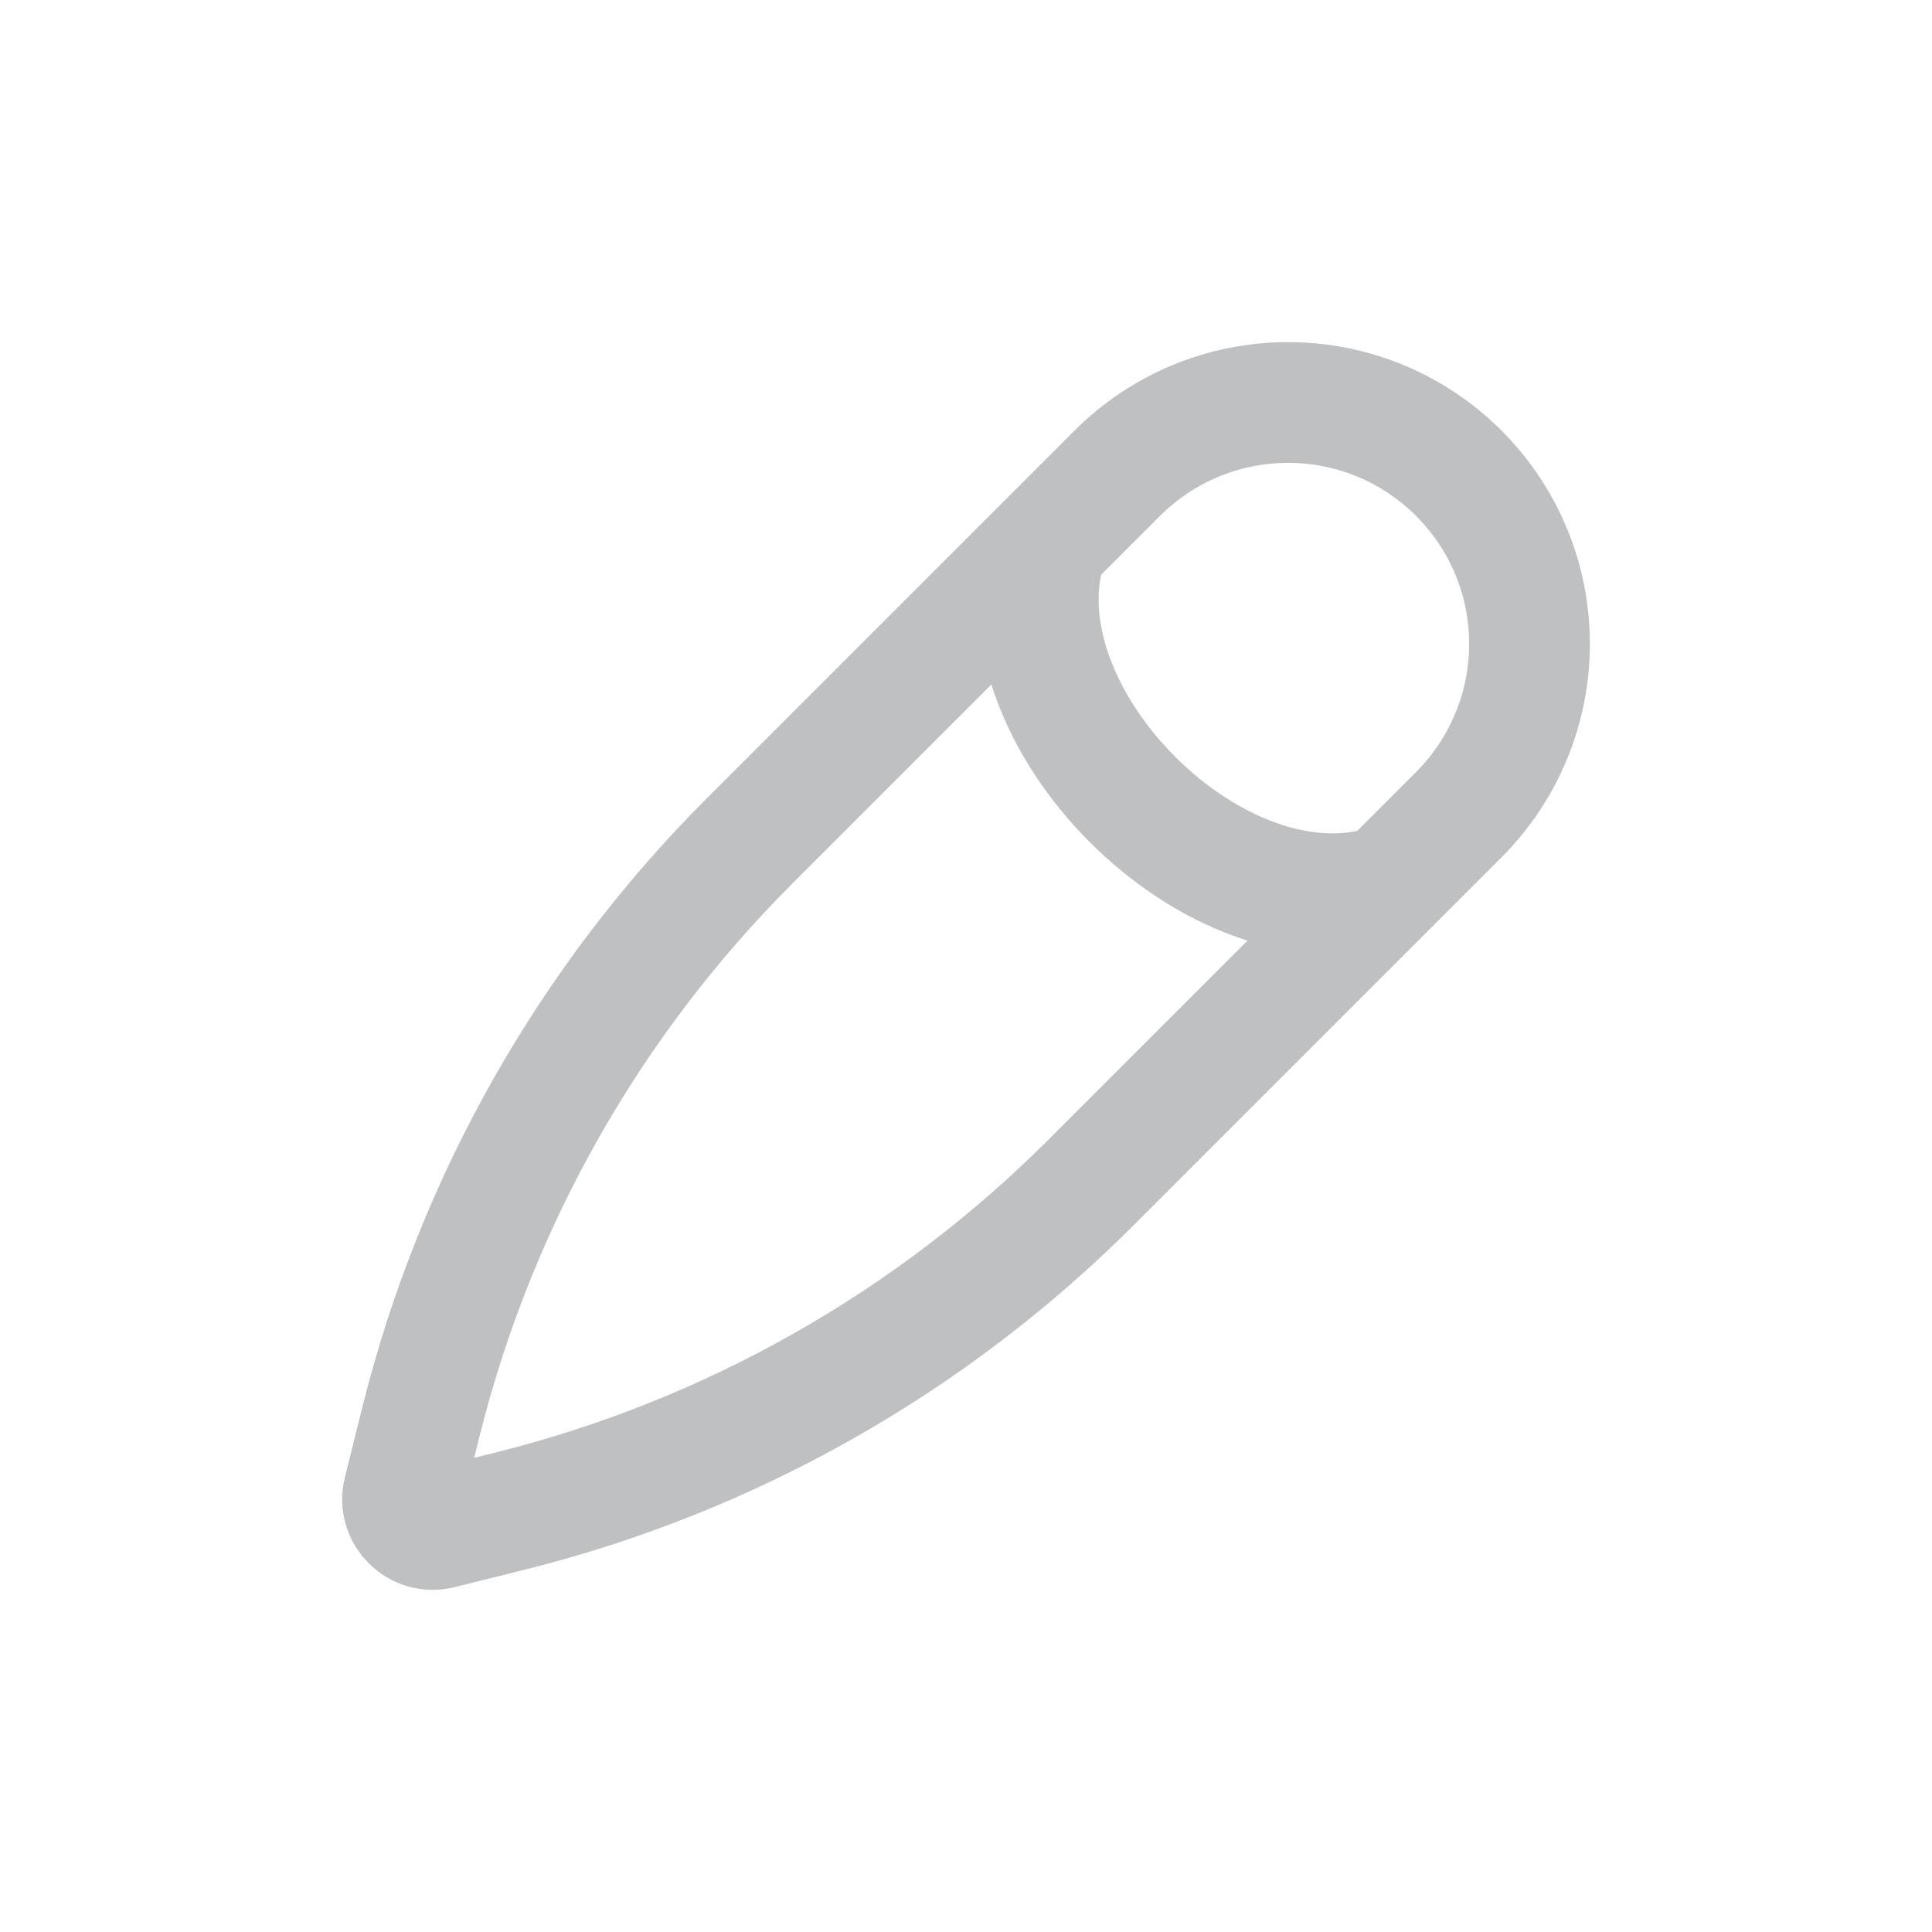
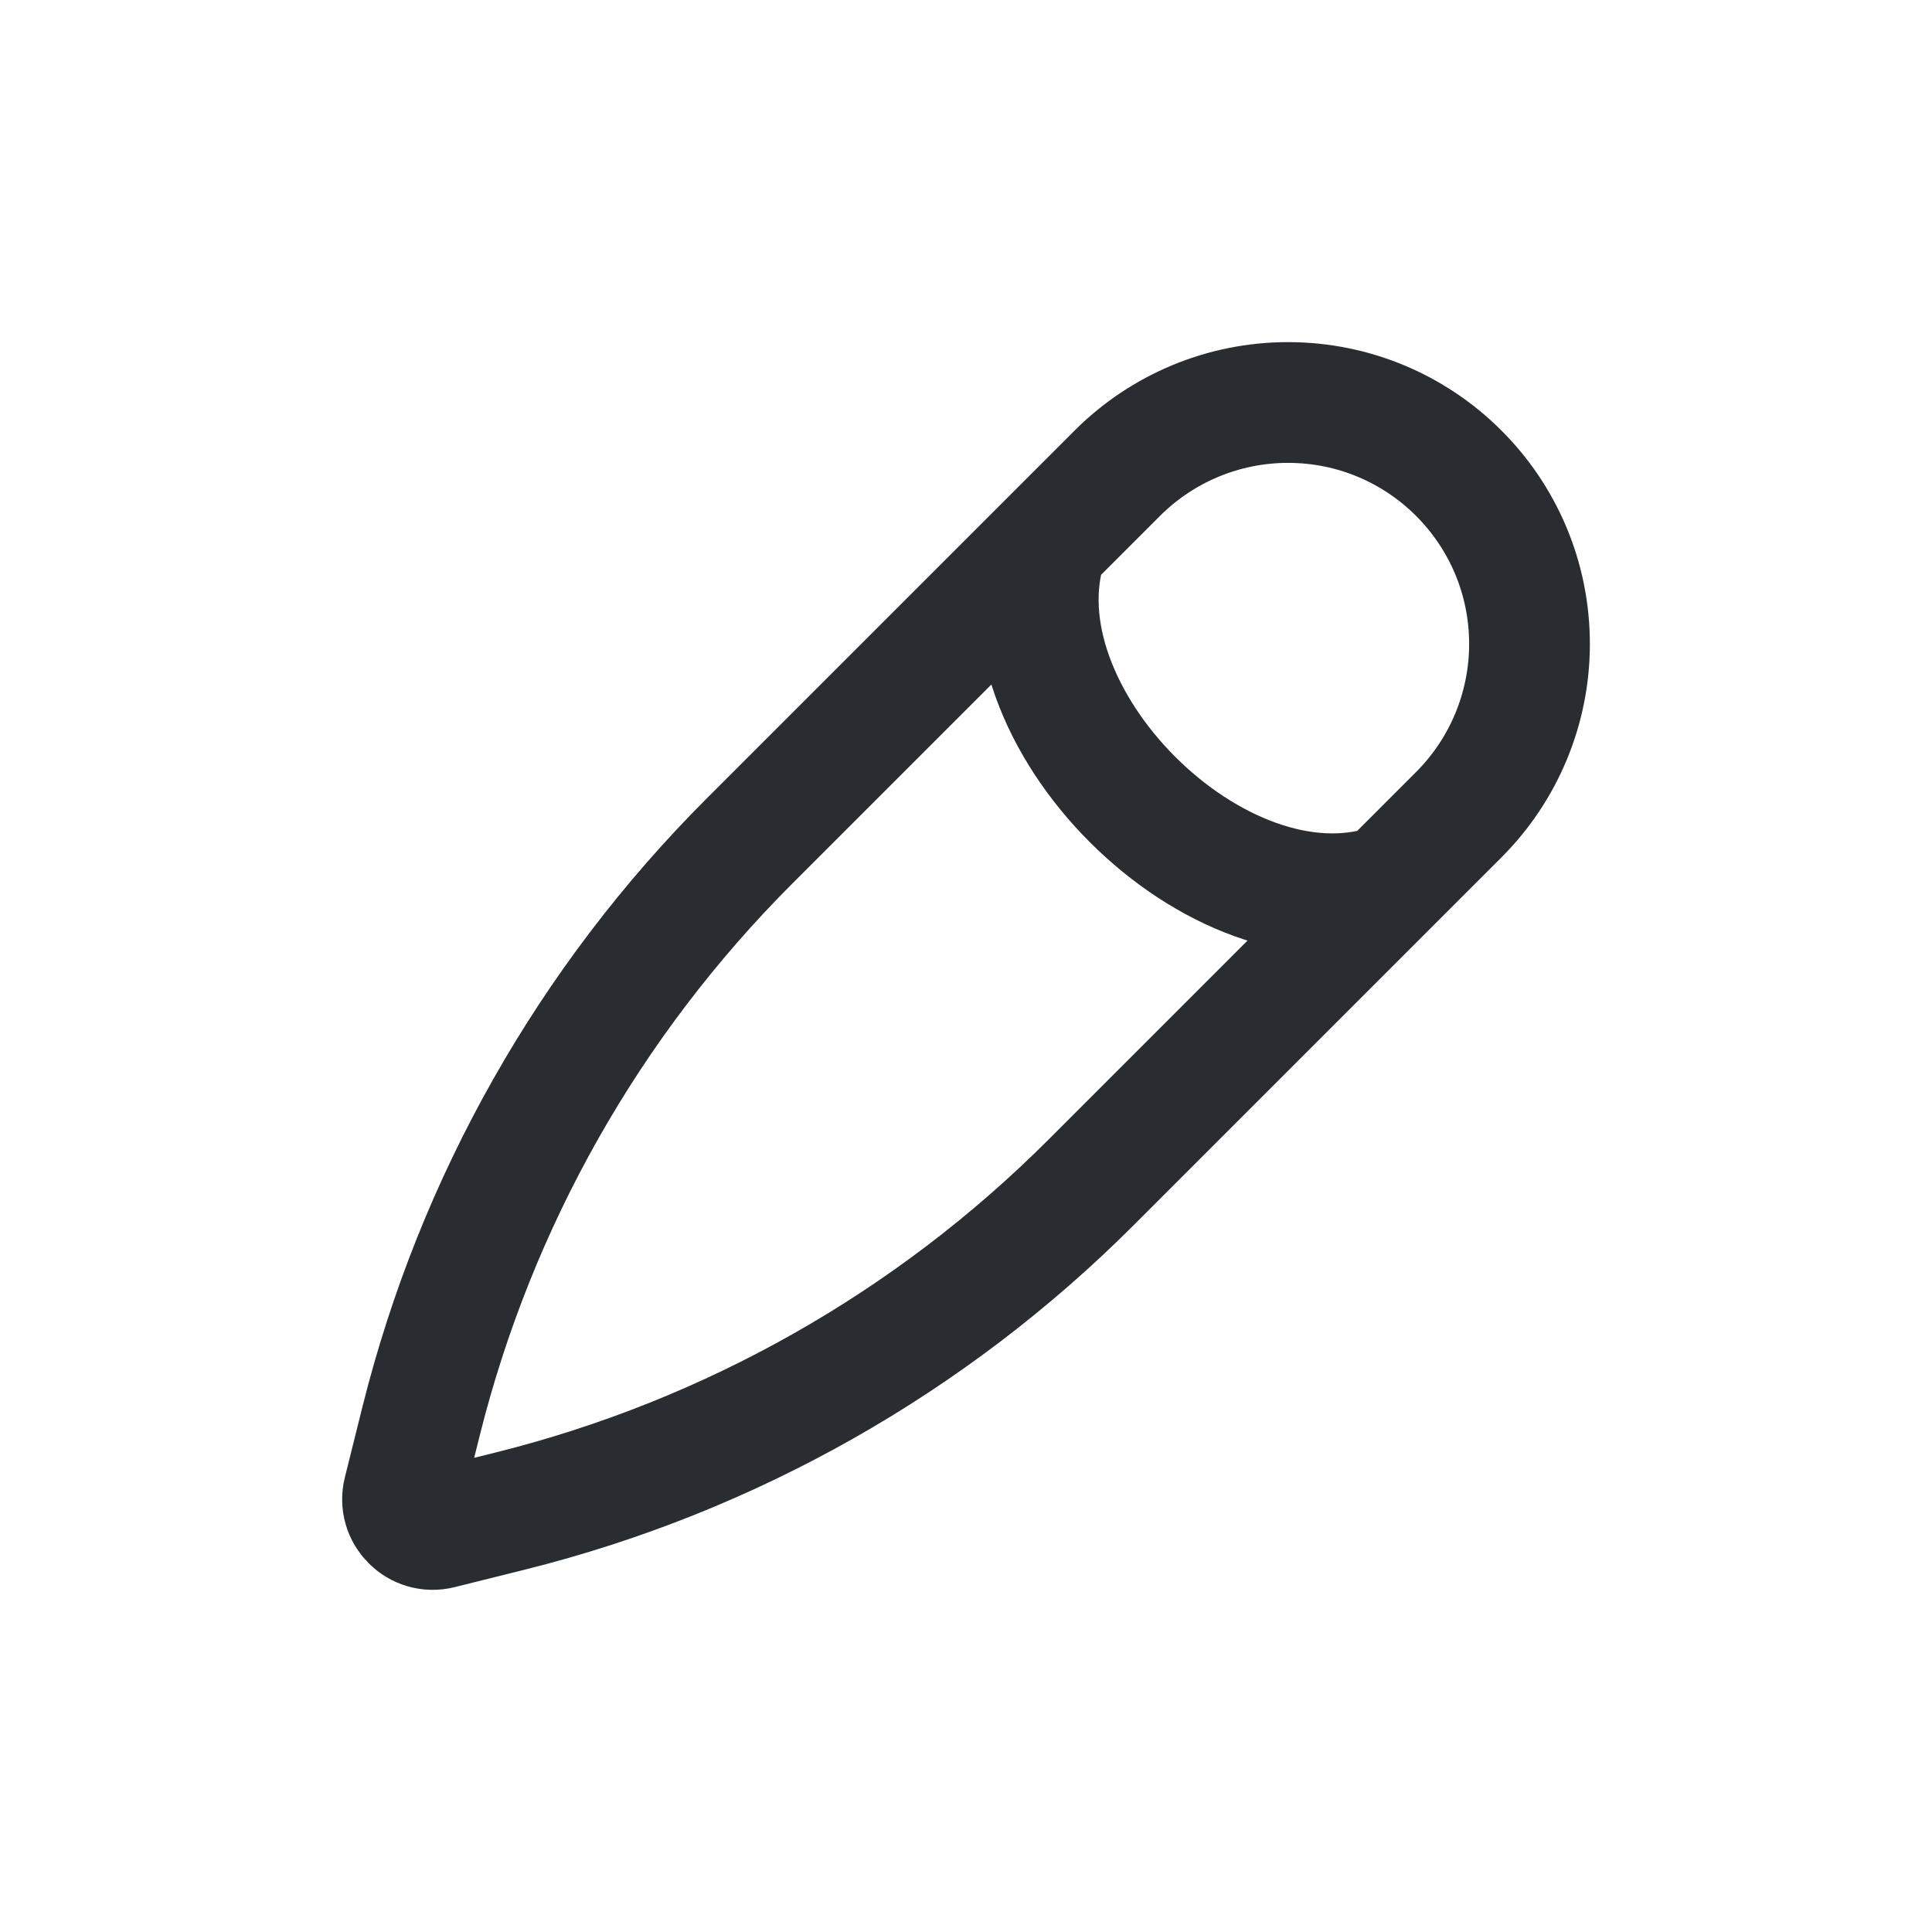
<svg xmlns="http://www.w3.org/2000/svg" width="24" height="24" viewBox="0 0 24 24" fill="none">
-   <path d="M17.25 10.992C15.129 11.699 12.301 8.871 13.008 6.75M13.879 5.879L9.31 10.448C7.323 12.435 5.914 14.924 5.232 17.65L5.012 18.533C4.943 18.808 5.192 19.057 5.467 18.988L6.35 18.768C9.076 18.086 11.565 16.677 13.552 14.69L18.121 10.121C18.684 9.558 19 8.795 19 8C19 6.343 17.657 5 16 5C15.205 5 14.442 5.316 13.879 5.879Z" stroke="#292D32" stroke-opacity="0.3" stroke-width="1.5" />
+   <path d="M17.25 10.992C15.129 11.699 12.301 8.871 13.008 6.75M13.879 5.879L9.31 10.448C7.323 12.435 5.914 14.924 5.232 17.65L5.012 18.533C4.943 18.808 5.192 19.057 5.467 18.988L6.35 18.768C9.076 18.086 11.565 16.677 13.552 14.69L18.121 10.121C18.684 9.558 19 8.795 19 8C19 6.343 17.657 5 16 5C15.205 5 14.442 5.316 13.879 5.879Z" stroke="#292D32" stroke-width="1.5" />
</svg>
